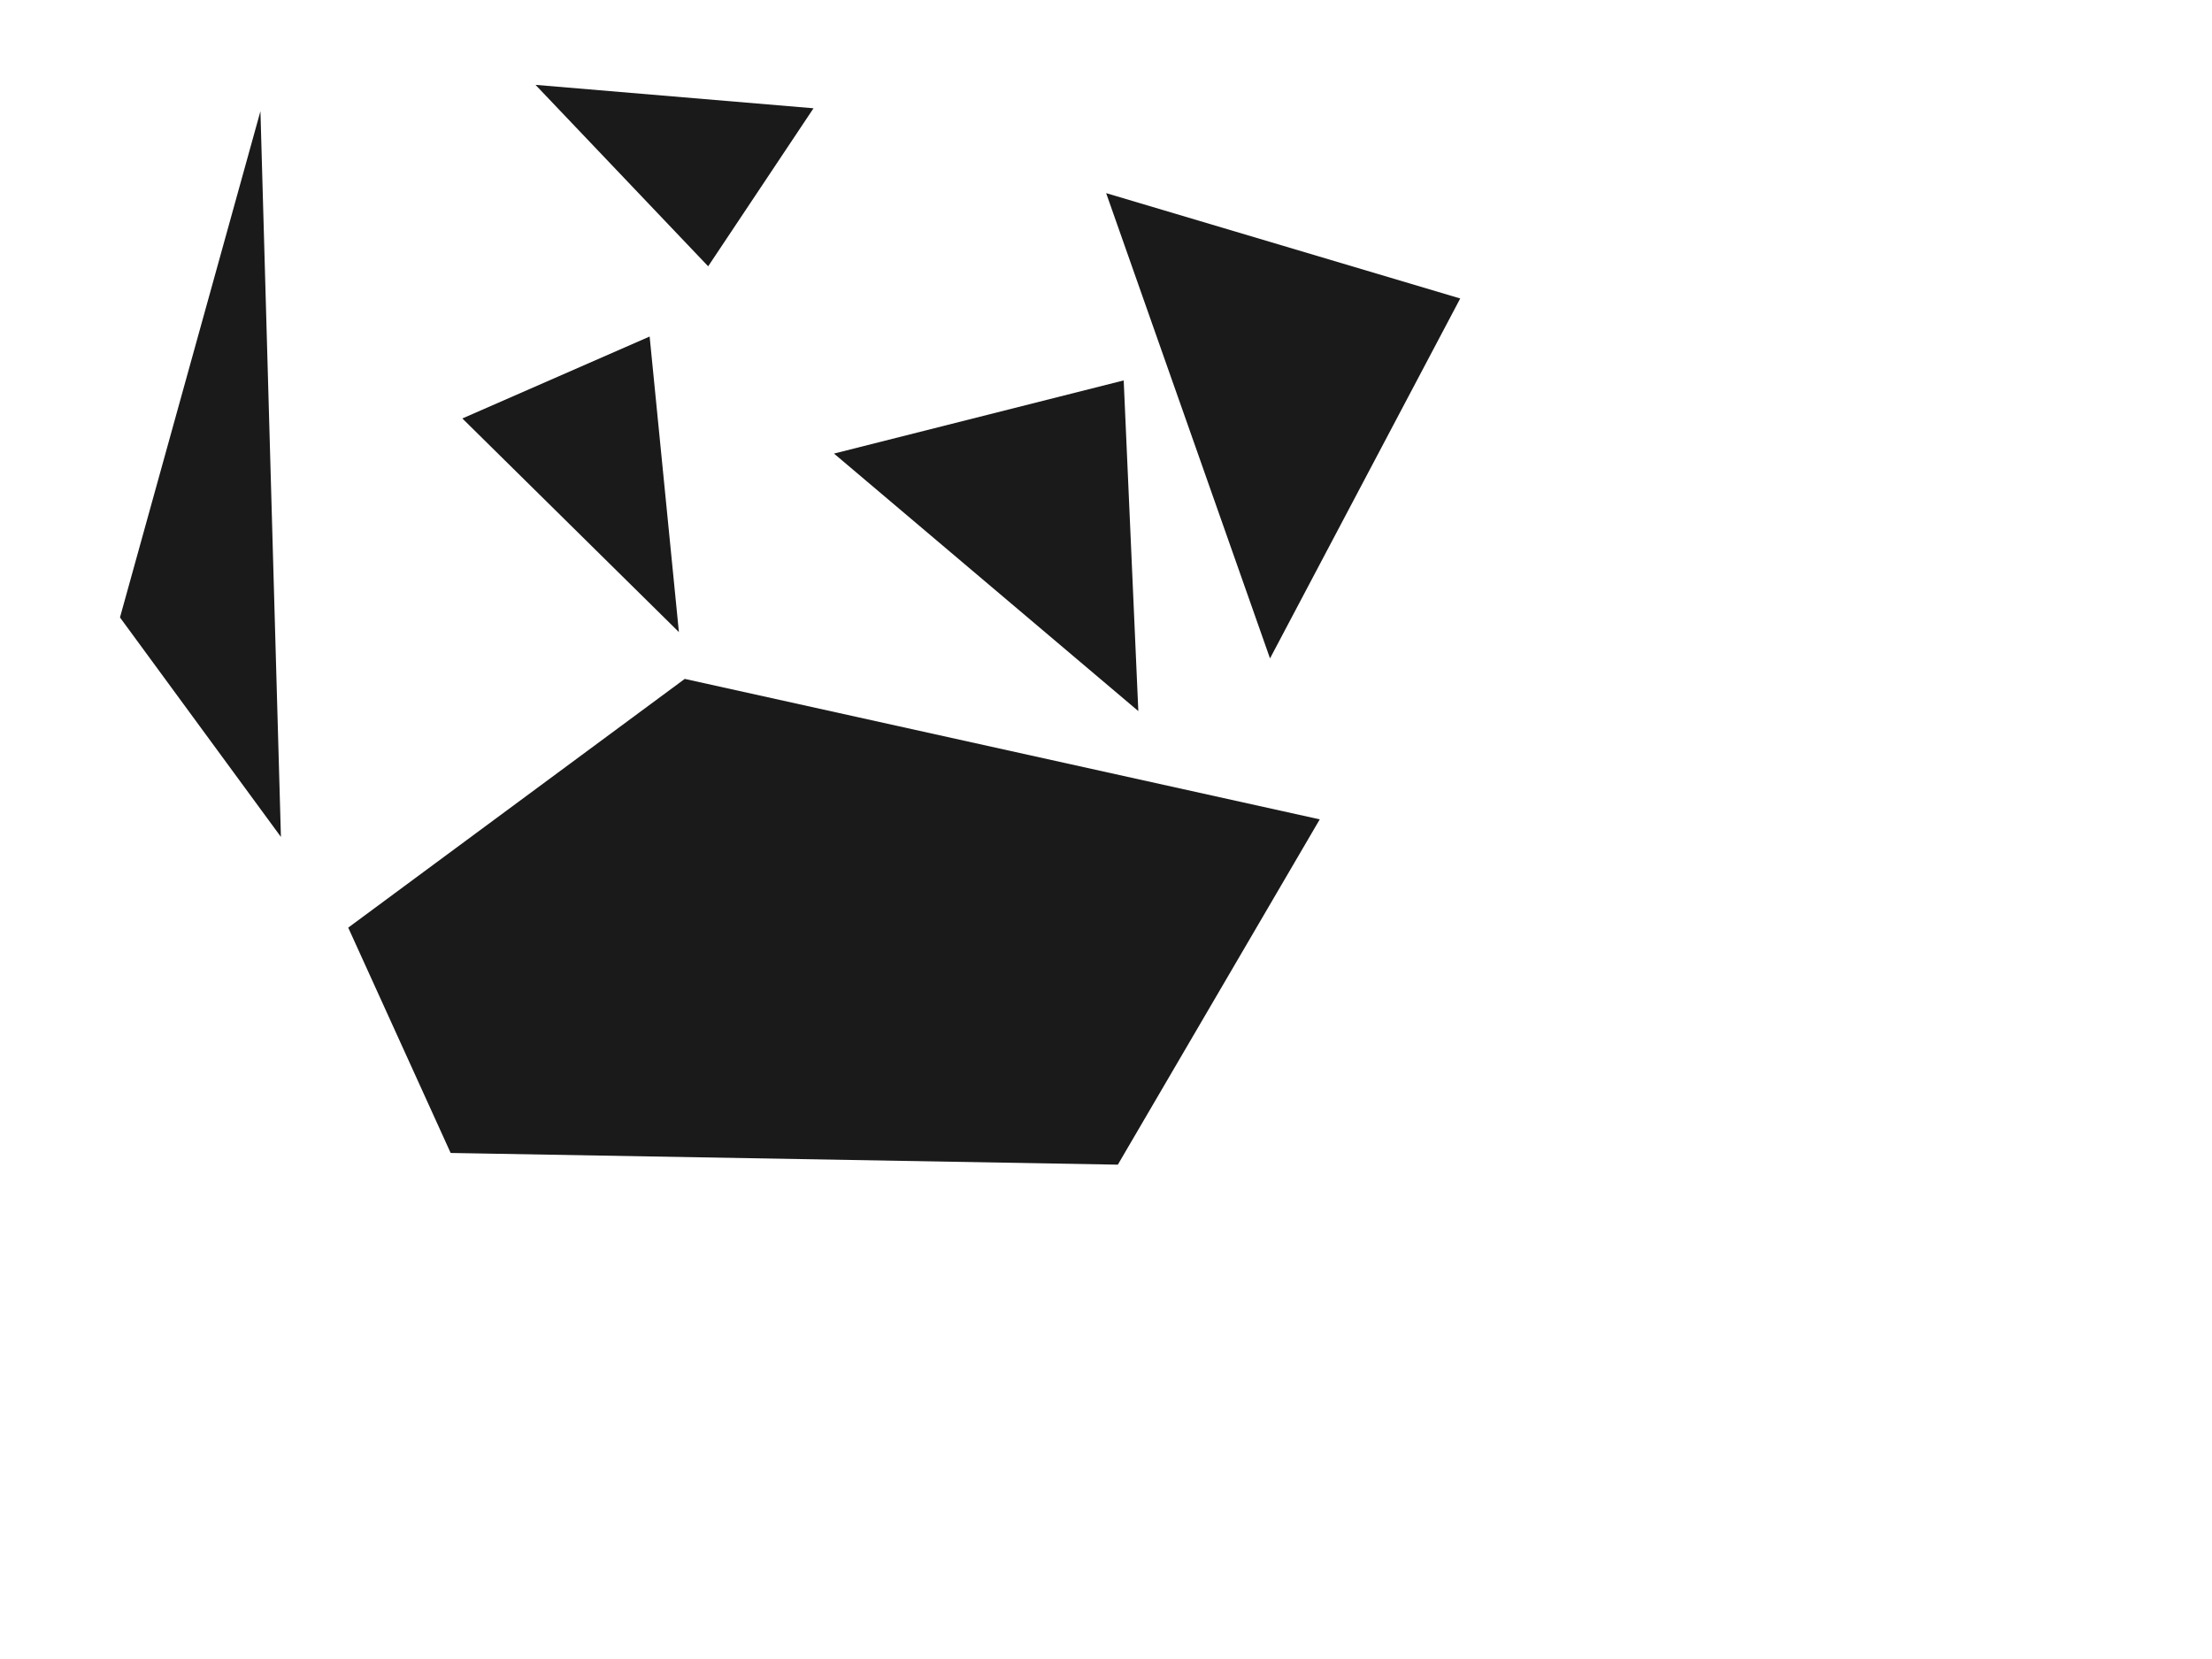
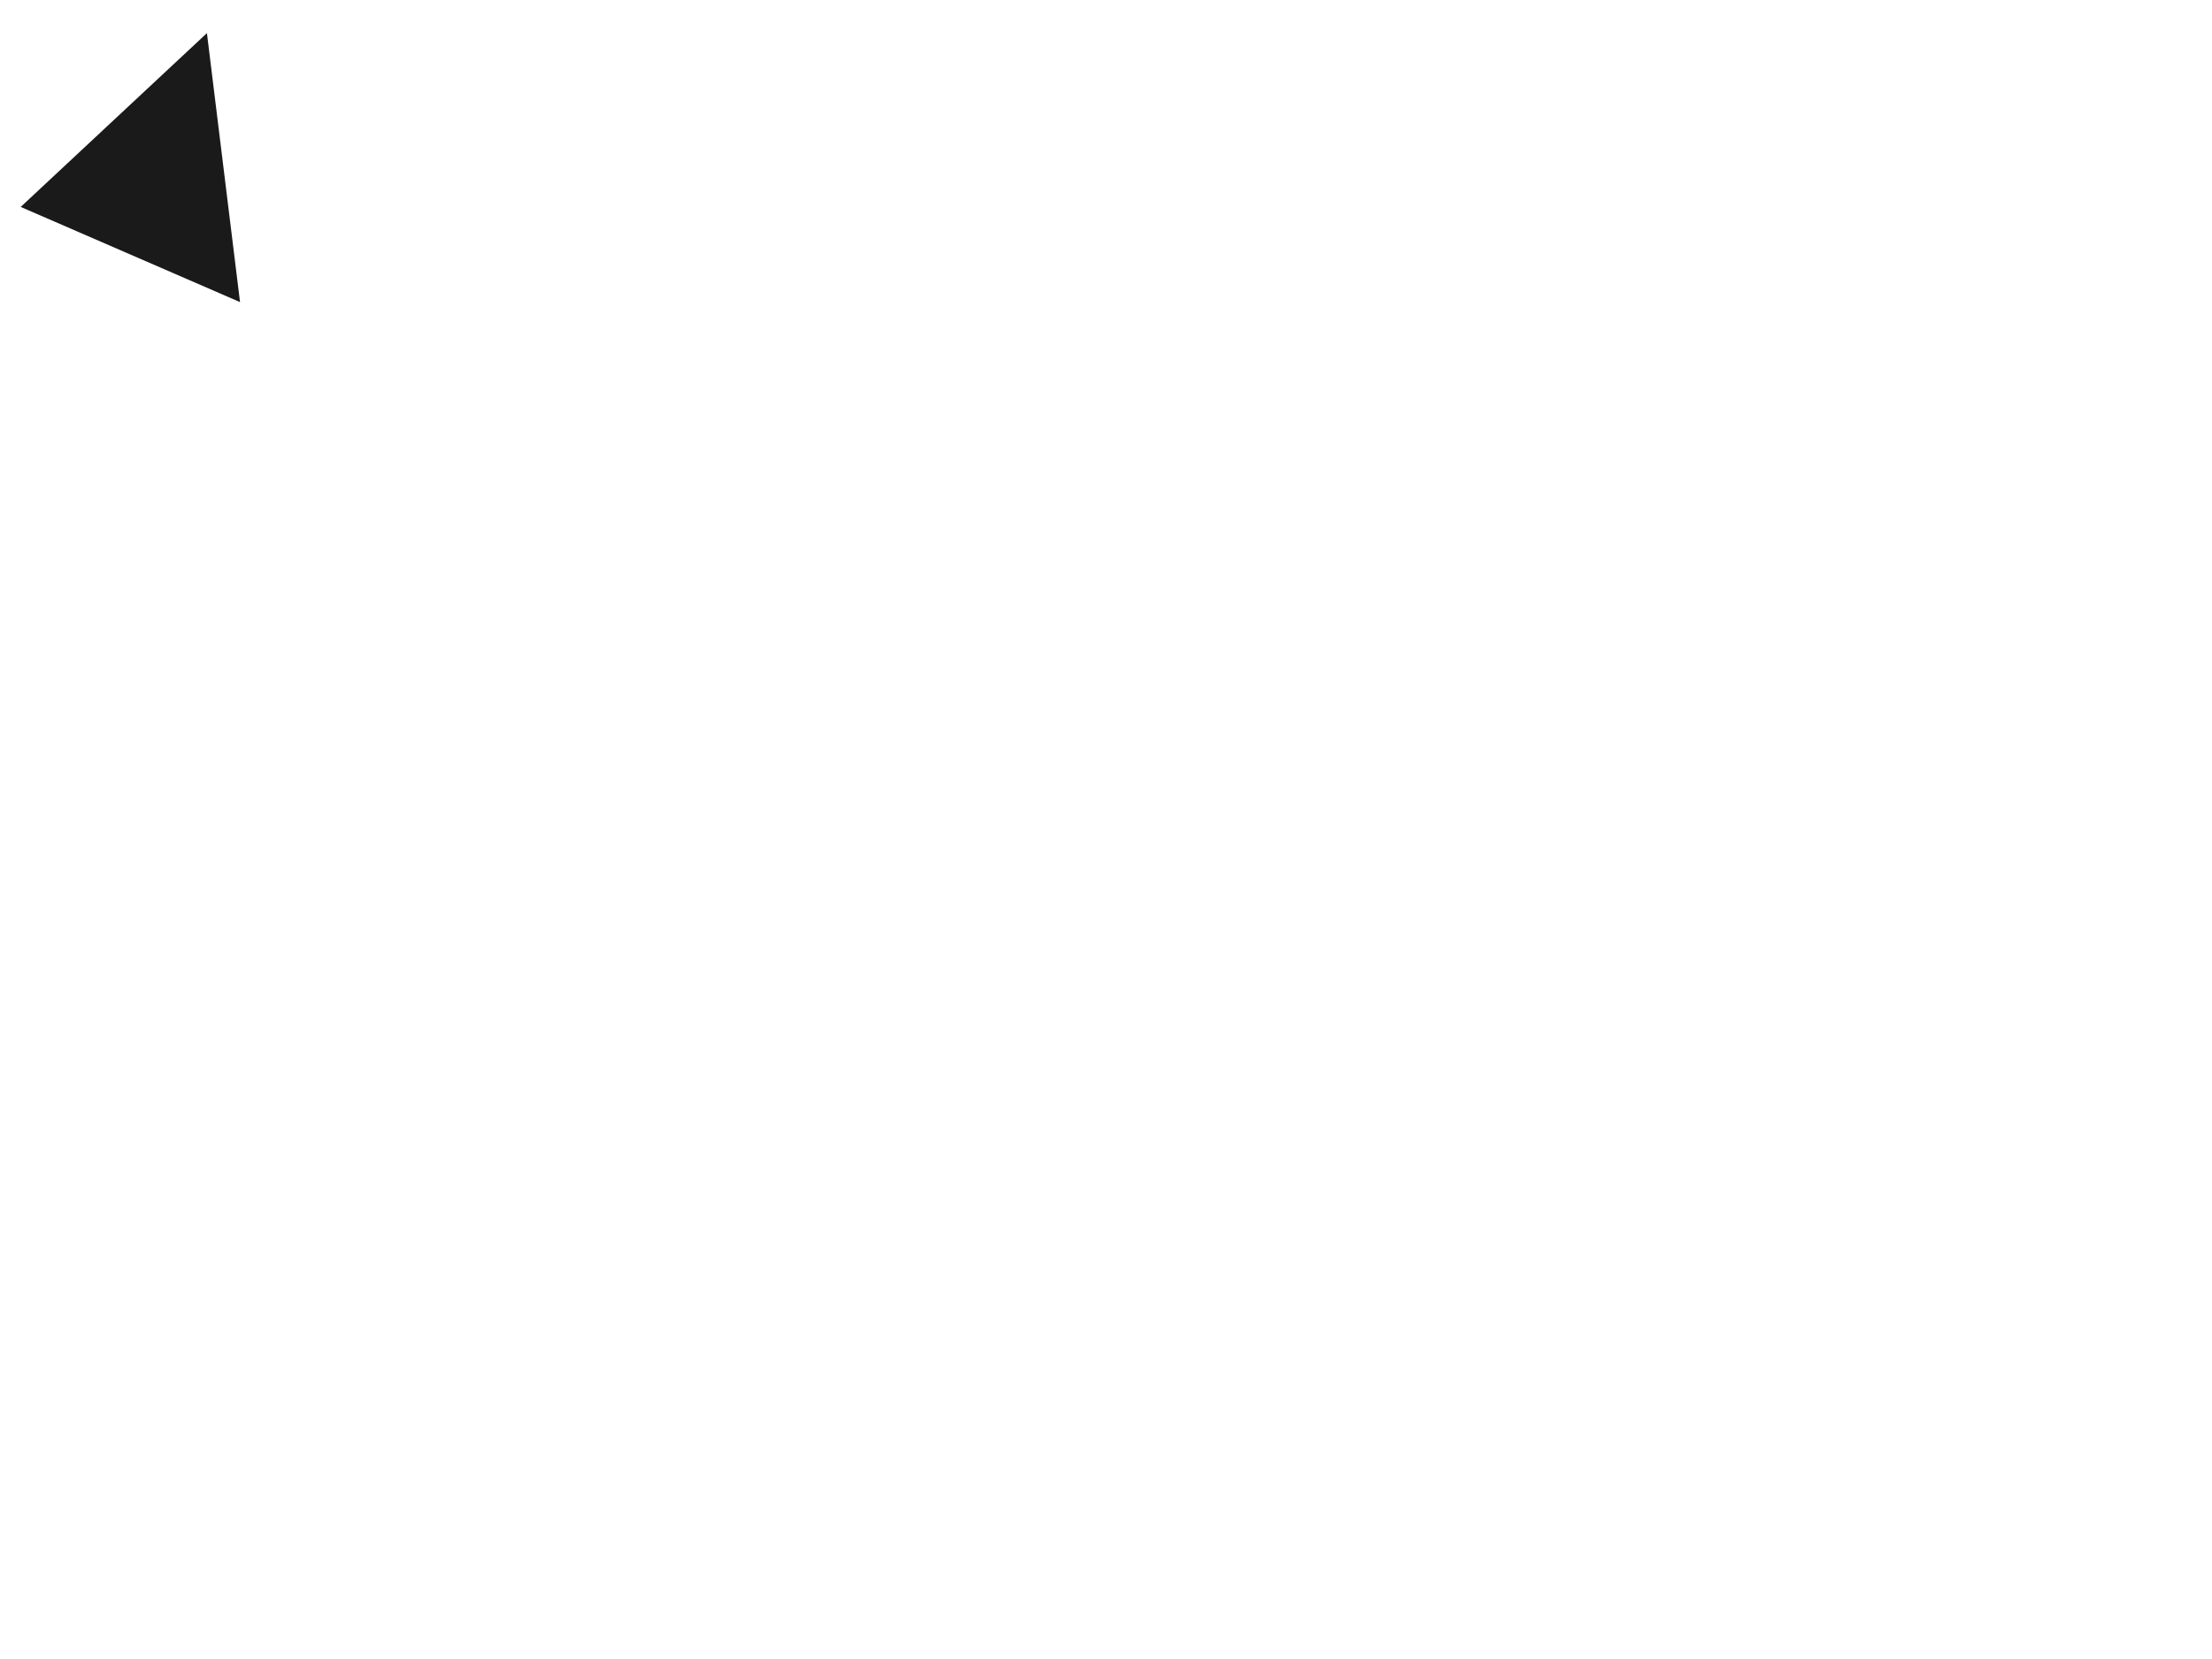
<svg xmlns="http://www.w3.org/2000/svg" width="800mm" height="600mm" viewBox="0 0 800 600" version="1.1" id="svg1">
  <defs id="defs1" />
  <g id="layer1" transform="translate(-70.71429,-96.58537)">
-     <path style="fill:#1a1a1a;stroke:#000000;stroke-width:0;paint-order:fill markers stroke" d="m 305.664,218.294 -67.733,29.633 78.317,77.258 z" id="path4" />
-     <path style="fill:#1a1a1a;stroke:#000000;stroke-width:0;paint-order:fill markers stroke" d="m 318.364,342.119 -121.708,89.958 37.042,81.492 241.3,4.233 73.025,-124.883 z" id="path5" />
-     <path style="fill:#1a1a1a;stroke:#000000;stroke-width:0;paint-order:fill markers stroke" d="m 477.114,234.169 -104.775,26.458 110.067,93.133 z" id="path6" />
-     <path style="fill:#1a1a1a;stroke:#000000;stroke-width:0;paint-order:fill markers stroke" d="m 164.906,136.802 -50.8,183.092 58.208,79.375 z" id="path2" />
-     <path style="fill:#1a1a1a;stroke:#000000;stroke-width:0;paint-order:fill markers stroke" d="m 598.823,204.535 -128.058,-38.1 59.267,168.275 z" id="path3" />
-     <path style="fill:#1a1a1a;stroke:#000000;stroke-width:0;paint-order:fill markers stroke" d="m 364.931,135.744 -100.542,-8.467 62.442,65.617 z" id="path7" />
+     <path style="fill:#1a1a1a;stroke:#000000;stroke-width:0;paint-order:fill markers stroke" d="m 145.55,108.559 -67.352,62.862 79.326,34.424 z" id="path1" />
+     <path style="fill:#1a1a1a;stroke:#000000;stroke-width:0;paint-order:fill markers stroke" d="m -43.036,107.062 -62.862,17.961 61.365,74.835 z" id="path2" />
  </g>
</svg>
